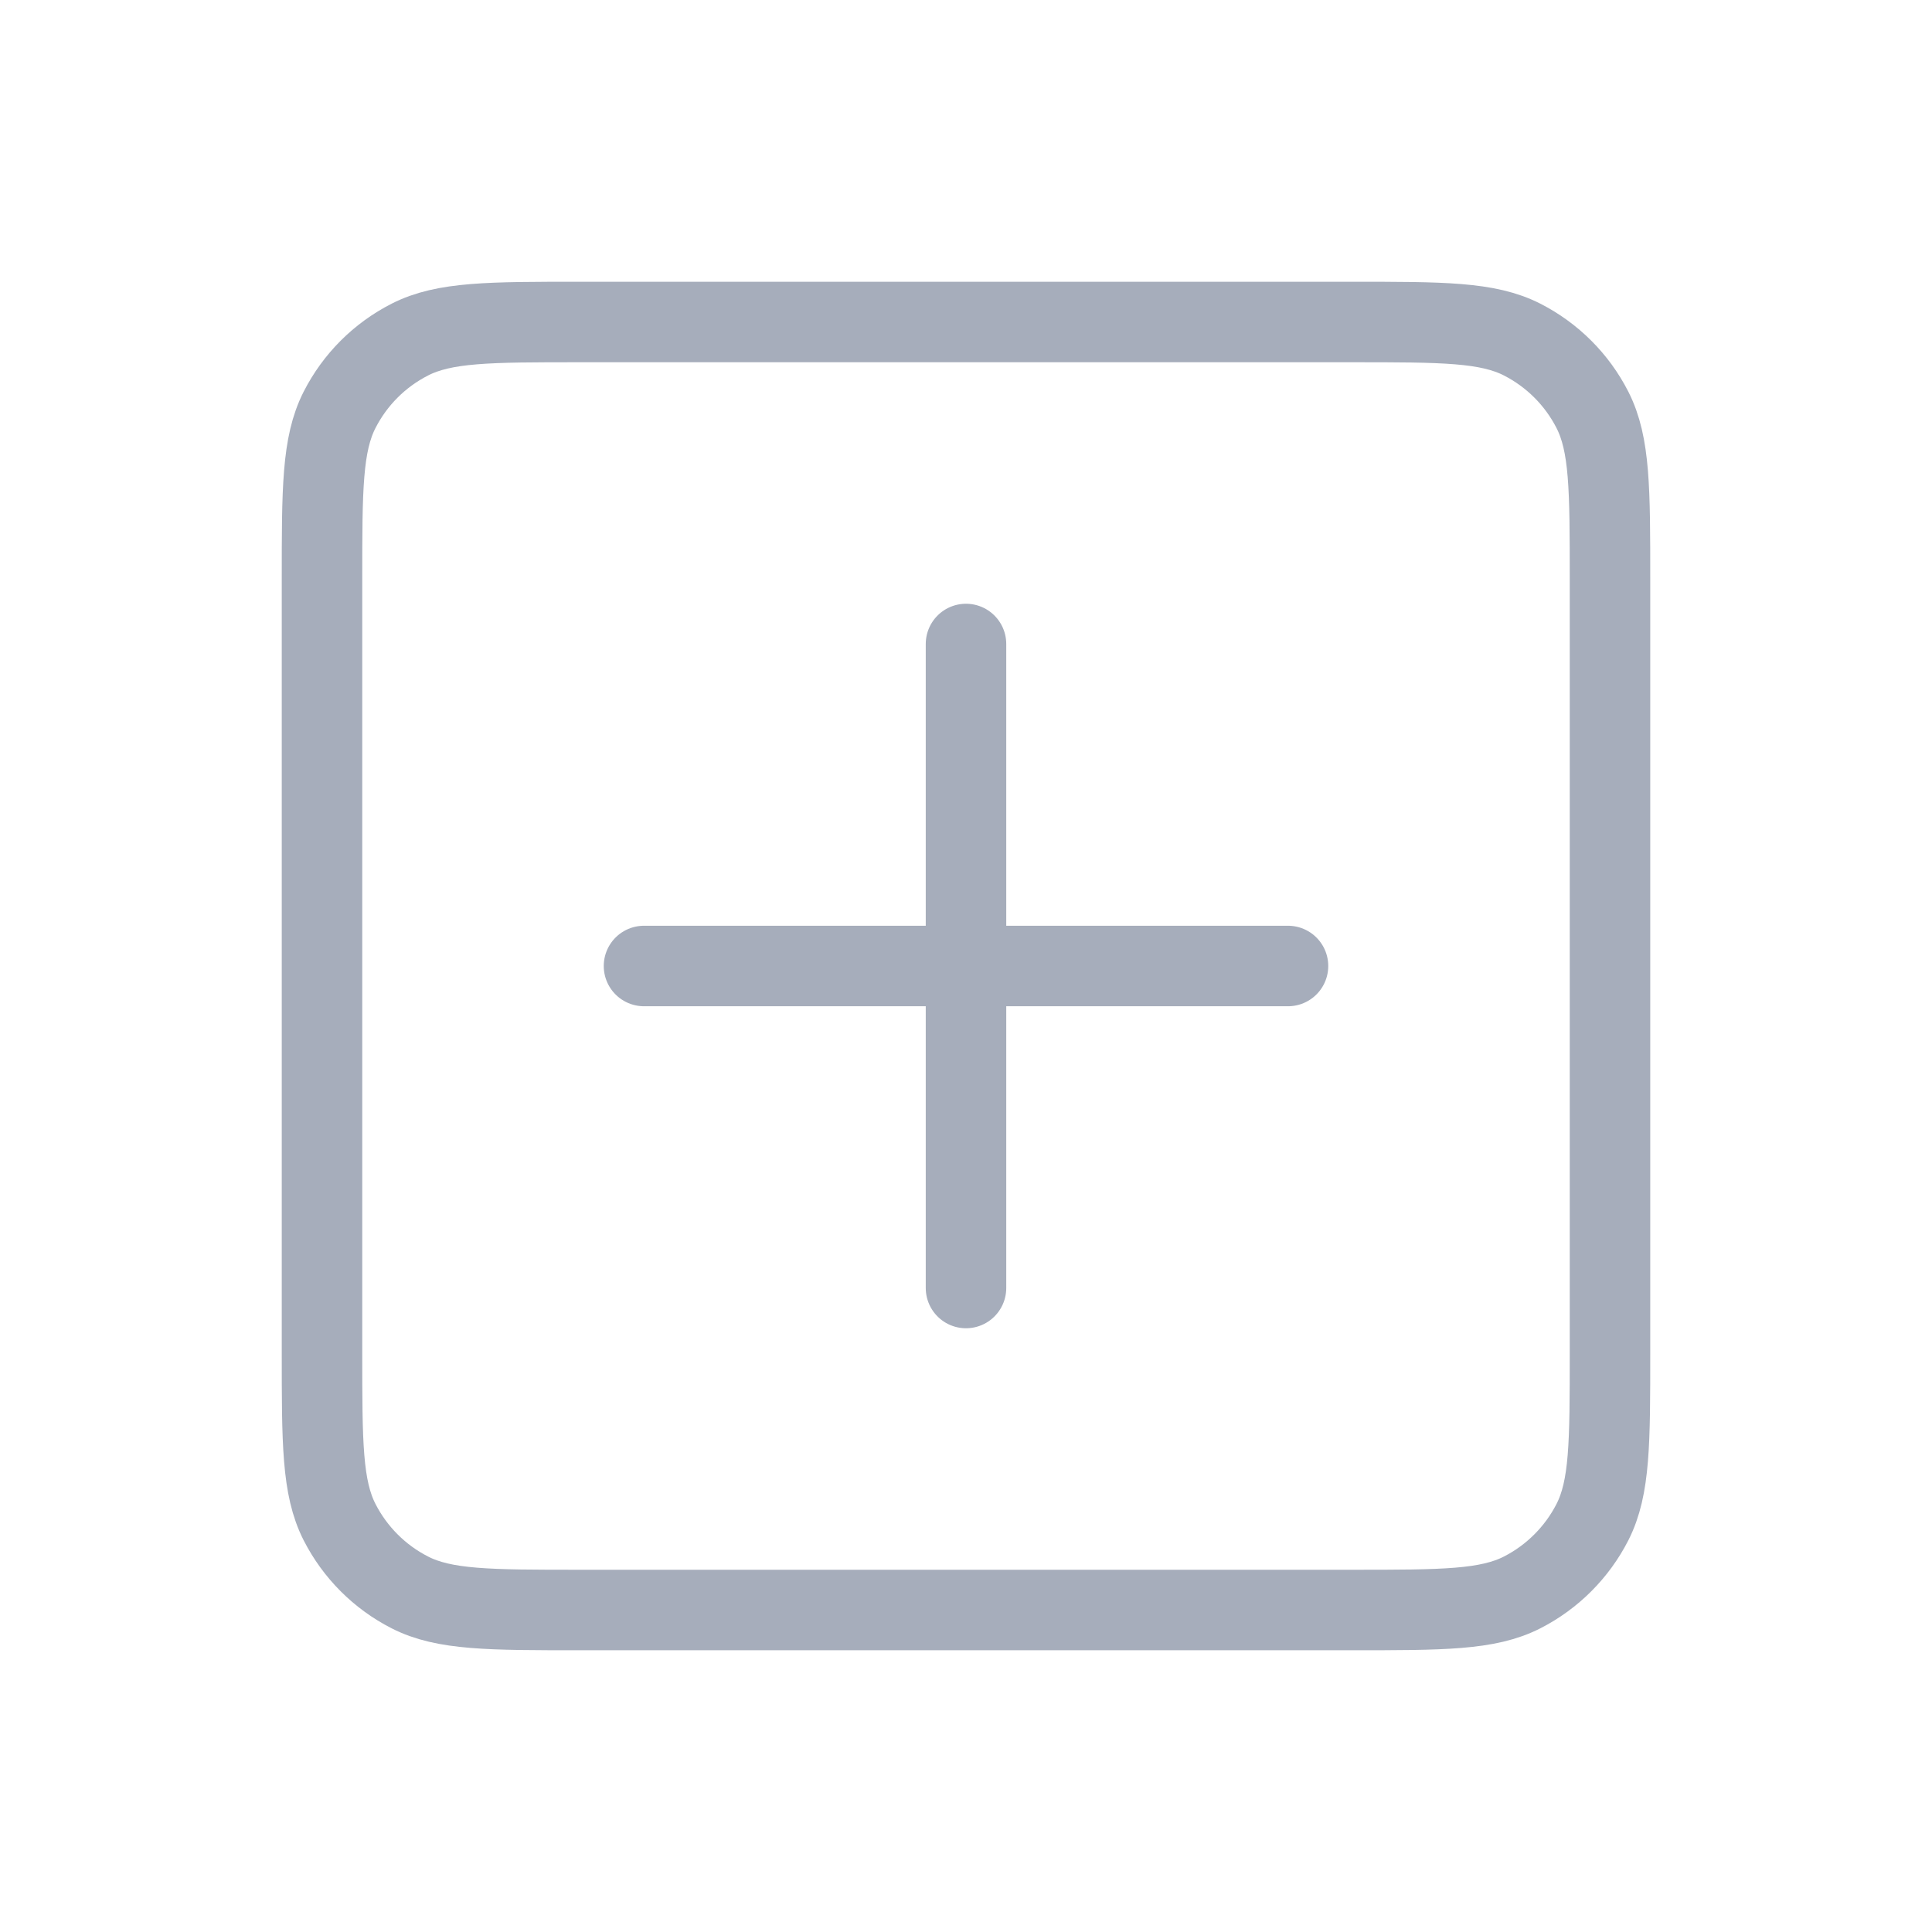
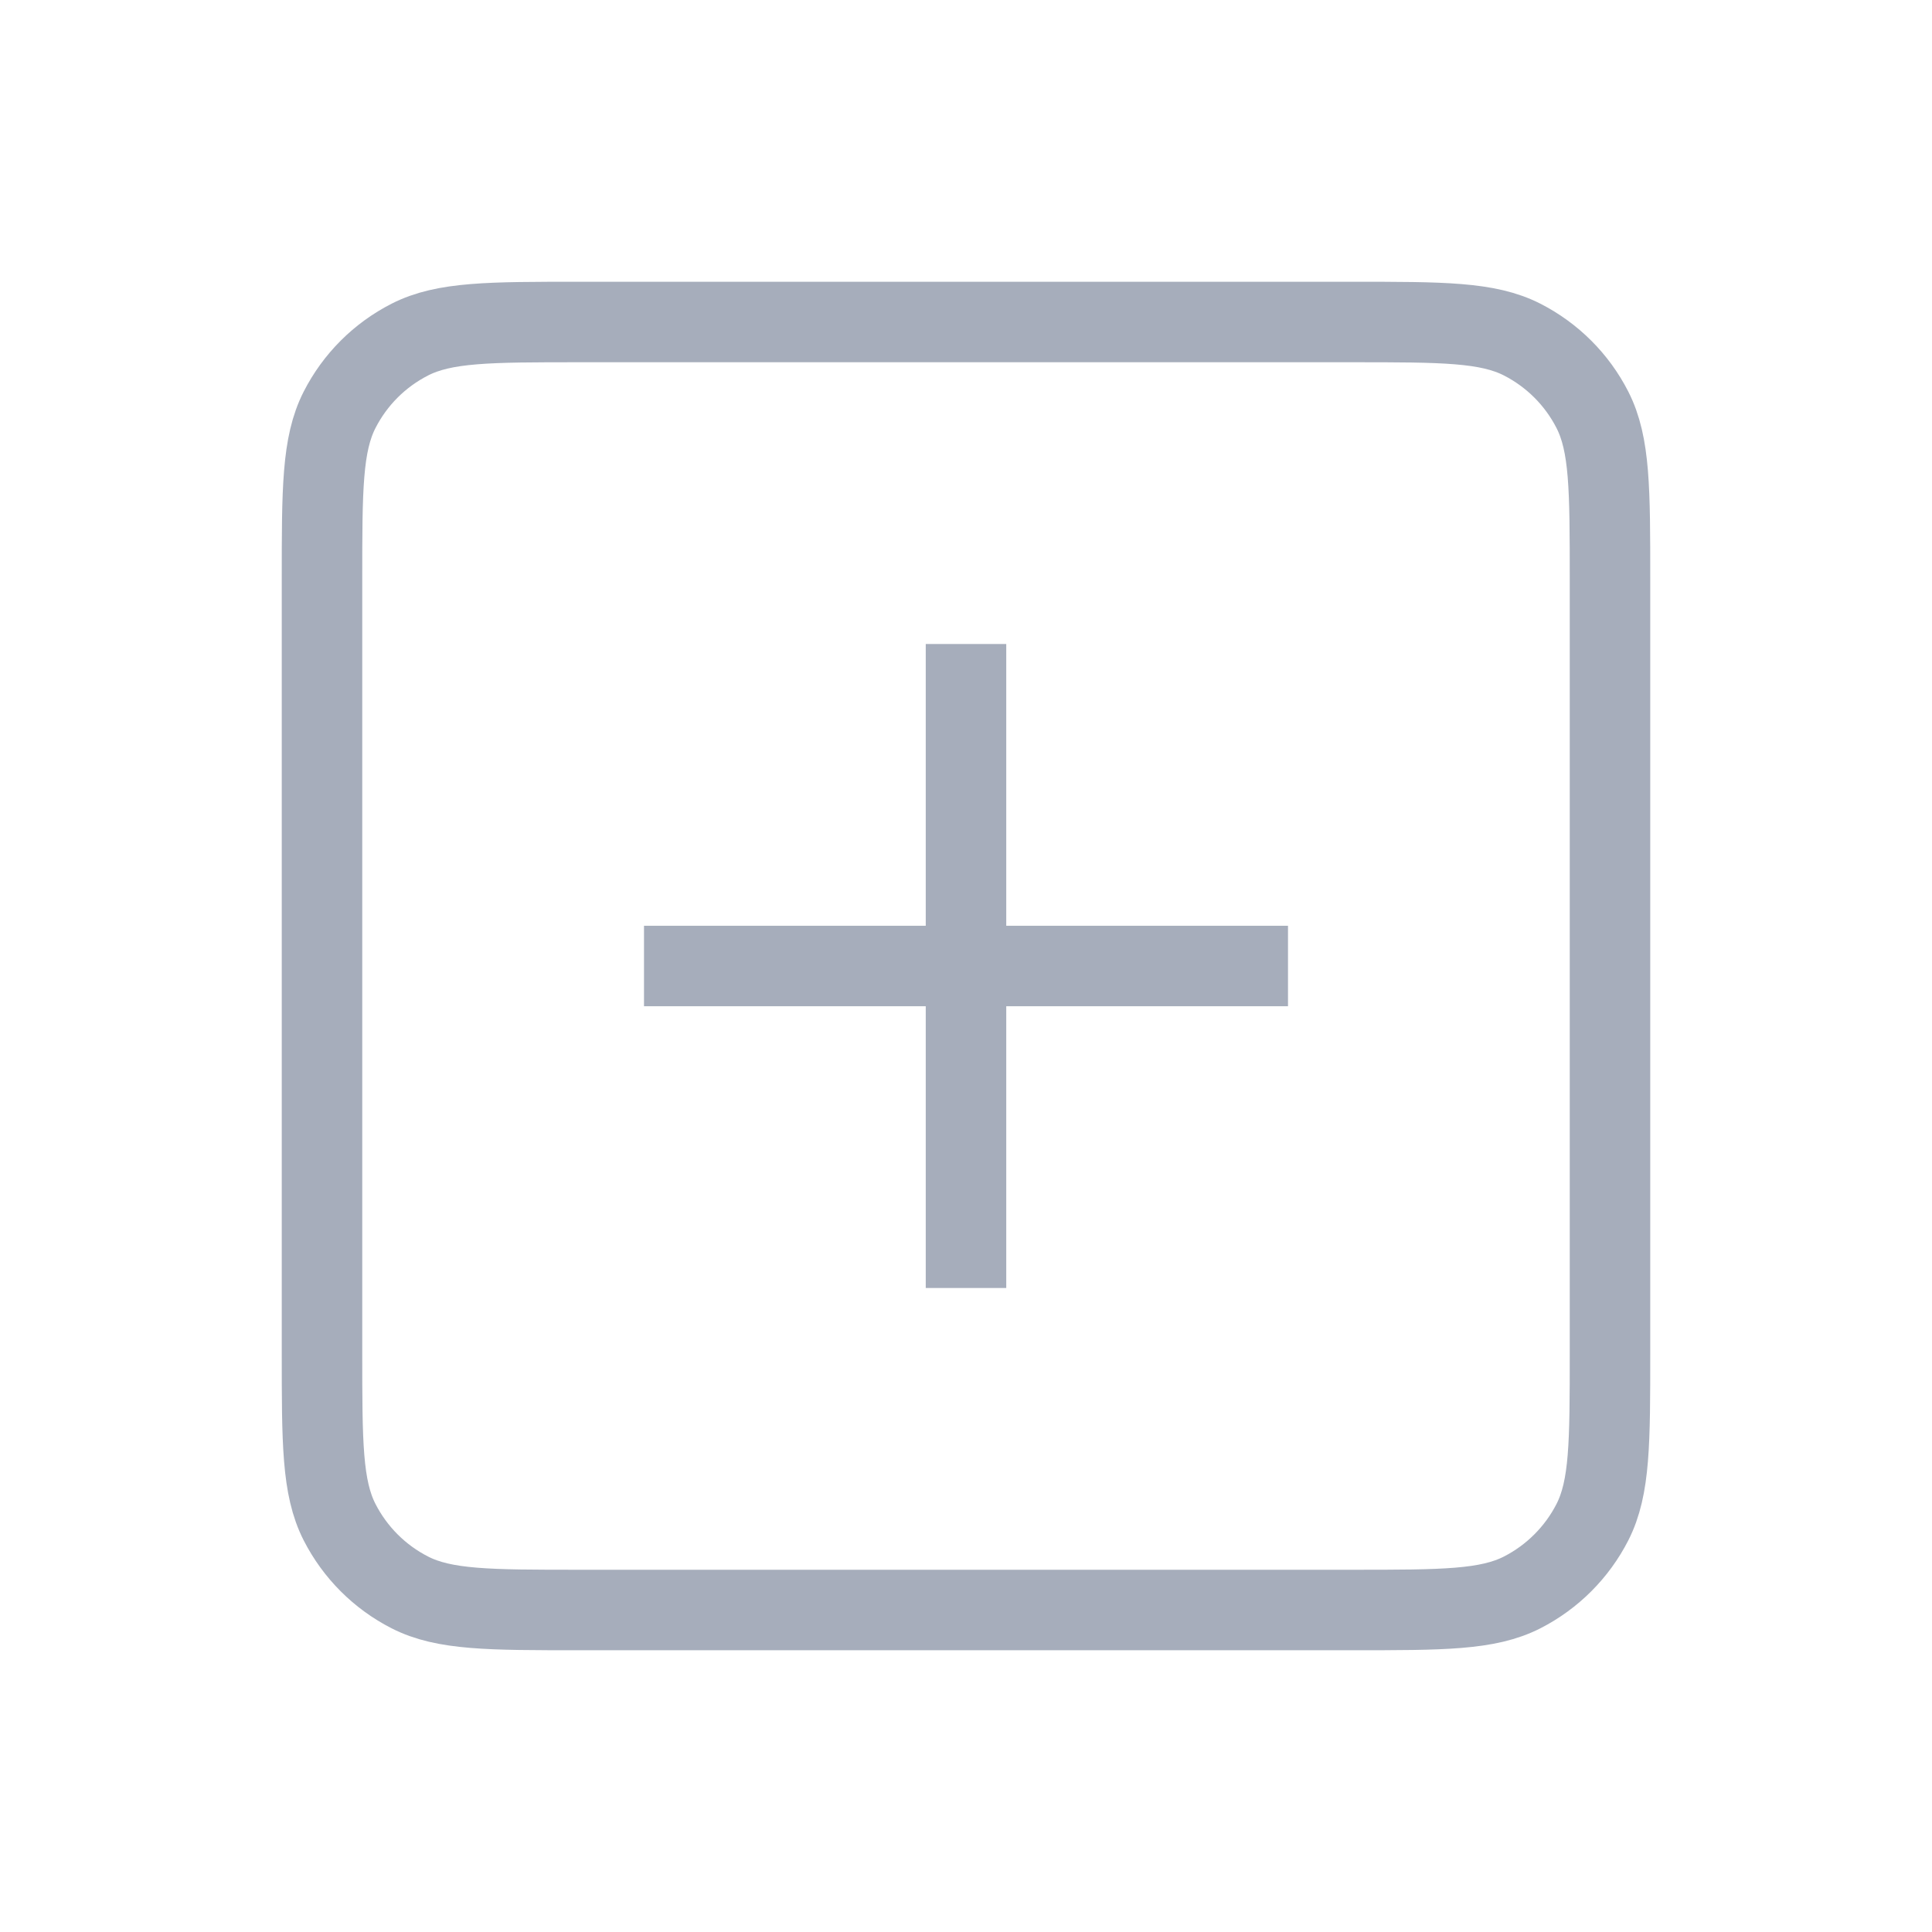
<svg xmlns="http://www.w3.org/2000/svg" width="800px" height="800px" viewBox="0 0 24 24" fill="none">
  <g id="Edit / Add_Plus_Square">
-     <path id="Vector" d="M8 12H12M12 12H16M12 12V16M12 12V8M4 16.8V7.2C4 6.08 4 5.52 4.218 5.092C4.41 4.715 4.715 4.41 5.092 4.218C5.52 4 6.08 4 7.2 4H16.8C17.92 4 18.48 4 18.908 4.218C19.284 4.41 19.59 4.715 19.782 5.092C20 5.52 20 6.08 20 7.2V16.8C20 17.92 20 18.48 19.782 18.908C19.59 19.284 19.284 19.59 18.908 19.782C18.48 20 17.922 20 16.804 20H7.197C6.079 20 5.519 20 5.092 19.782C4.715 19.59 4.41 19.284 4.218 18.908C4 18.48 4 17.92 4 16.8Z" stroke="rgb(166, 173, 187)" stroke-width="1" stroke-linecap="round" stroke-linejoin="round" />
+     <path id="Vector" d="M8 12H12M12 12H16M12 12V16M12 12V8M4 16.8V7.2C4 6.08 4 5.52 4.218 5.092C4.41 4.715 4.715 4.41 5.092 4.218C5.52 4 6.08 4 7.2 4H16.8C17.92 4 18.48 4 18.908 4.218C19.284 4.41 19.59 4.715 19.782 5.092C20 5.52 20 6.08 20 7.2V16.8C20 17.92 20 18.48 19.782 18.908C19.59 19.284 19.284 19.59 18.908 19.782C18.48 20 17.922 20 16.804 20H7.197C6.079 20 5.519 20 5.092 19.782C4.715 19.59 4.41 19.284 4.218 18.908C4 18.48 4 17.92 4 16.8Z" stroke="rgb(166, 173, 187)" strokeWidth="1" strokeLinecap="round" strokeLinejoin="round" />
  </g>
</svg>
